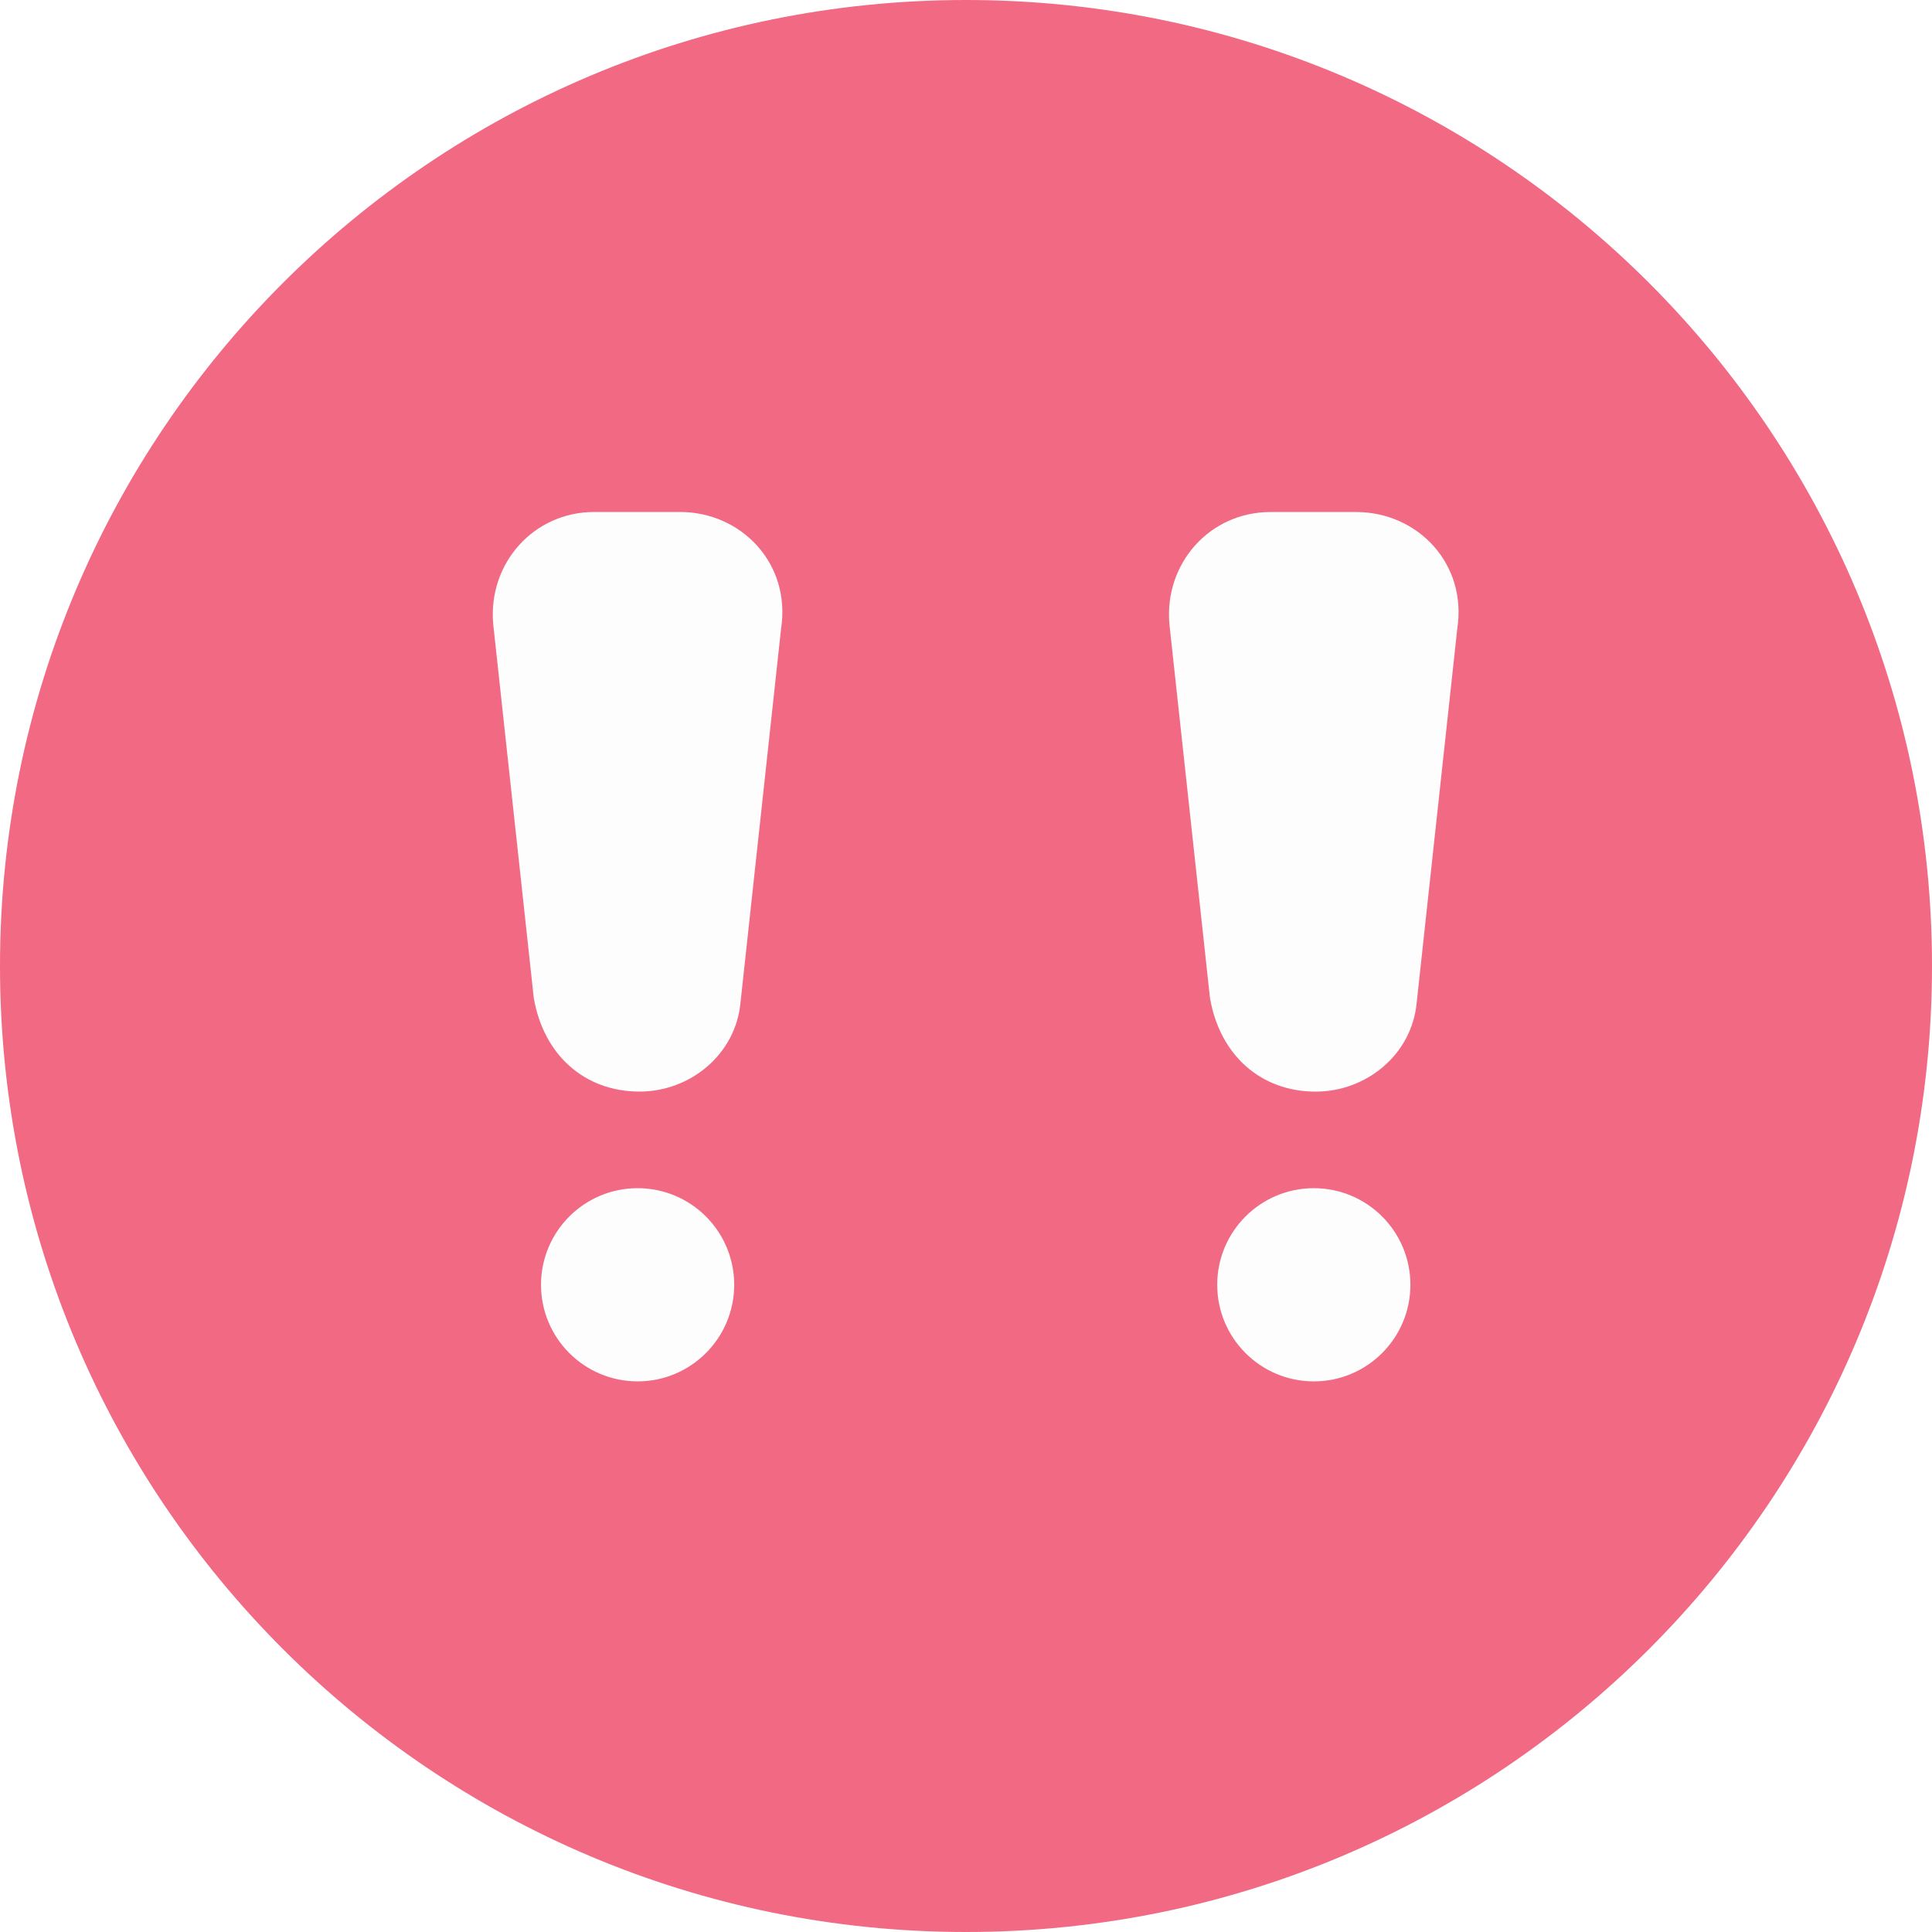
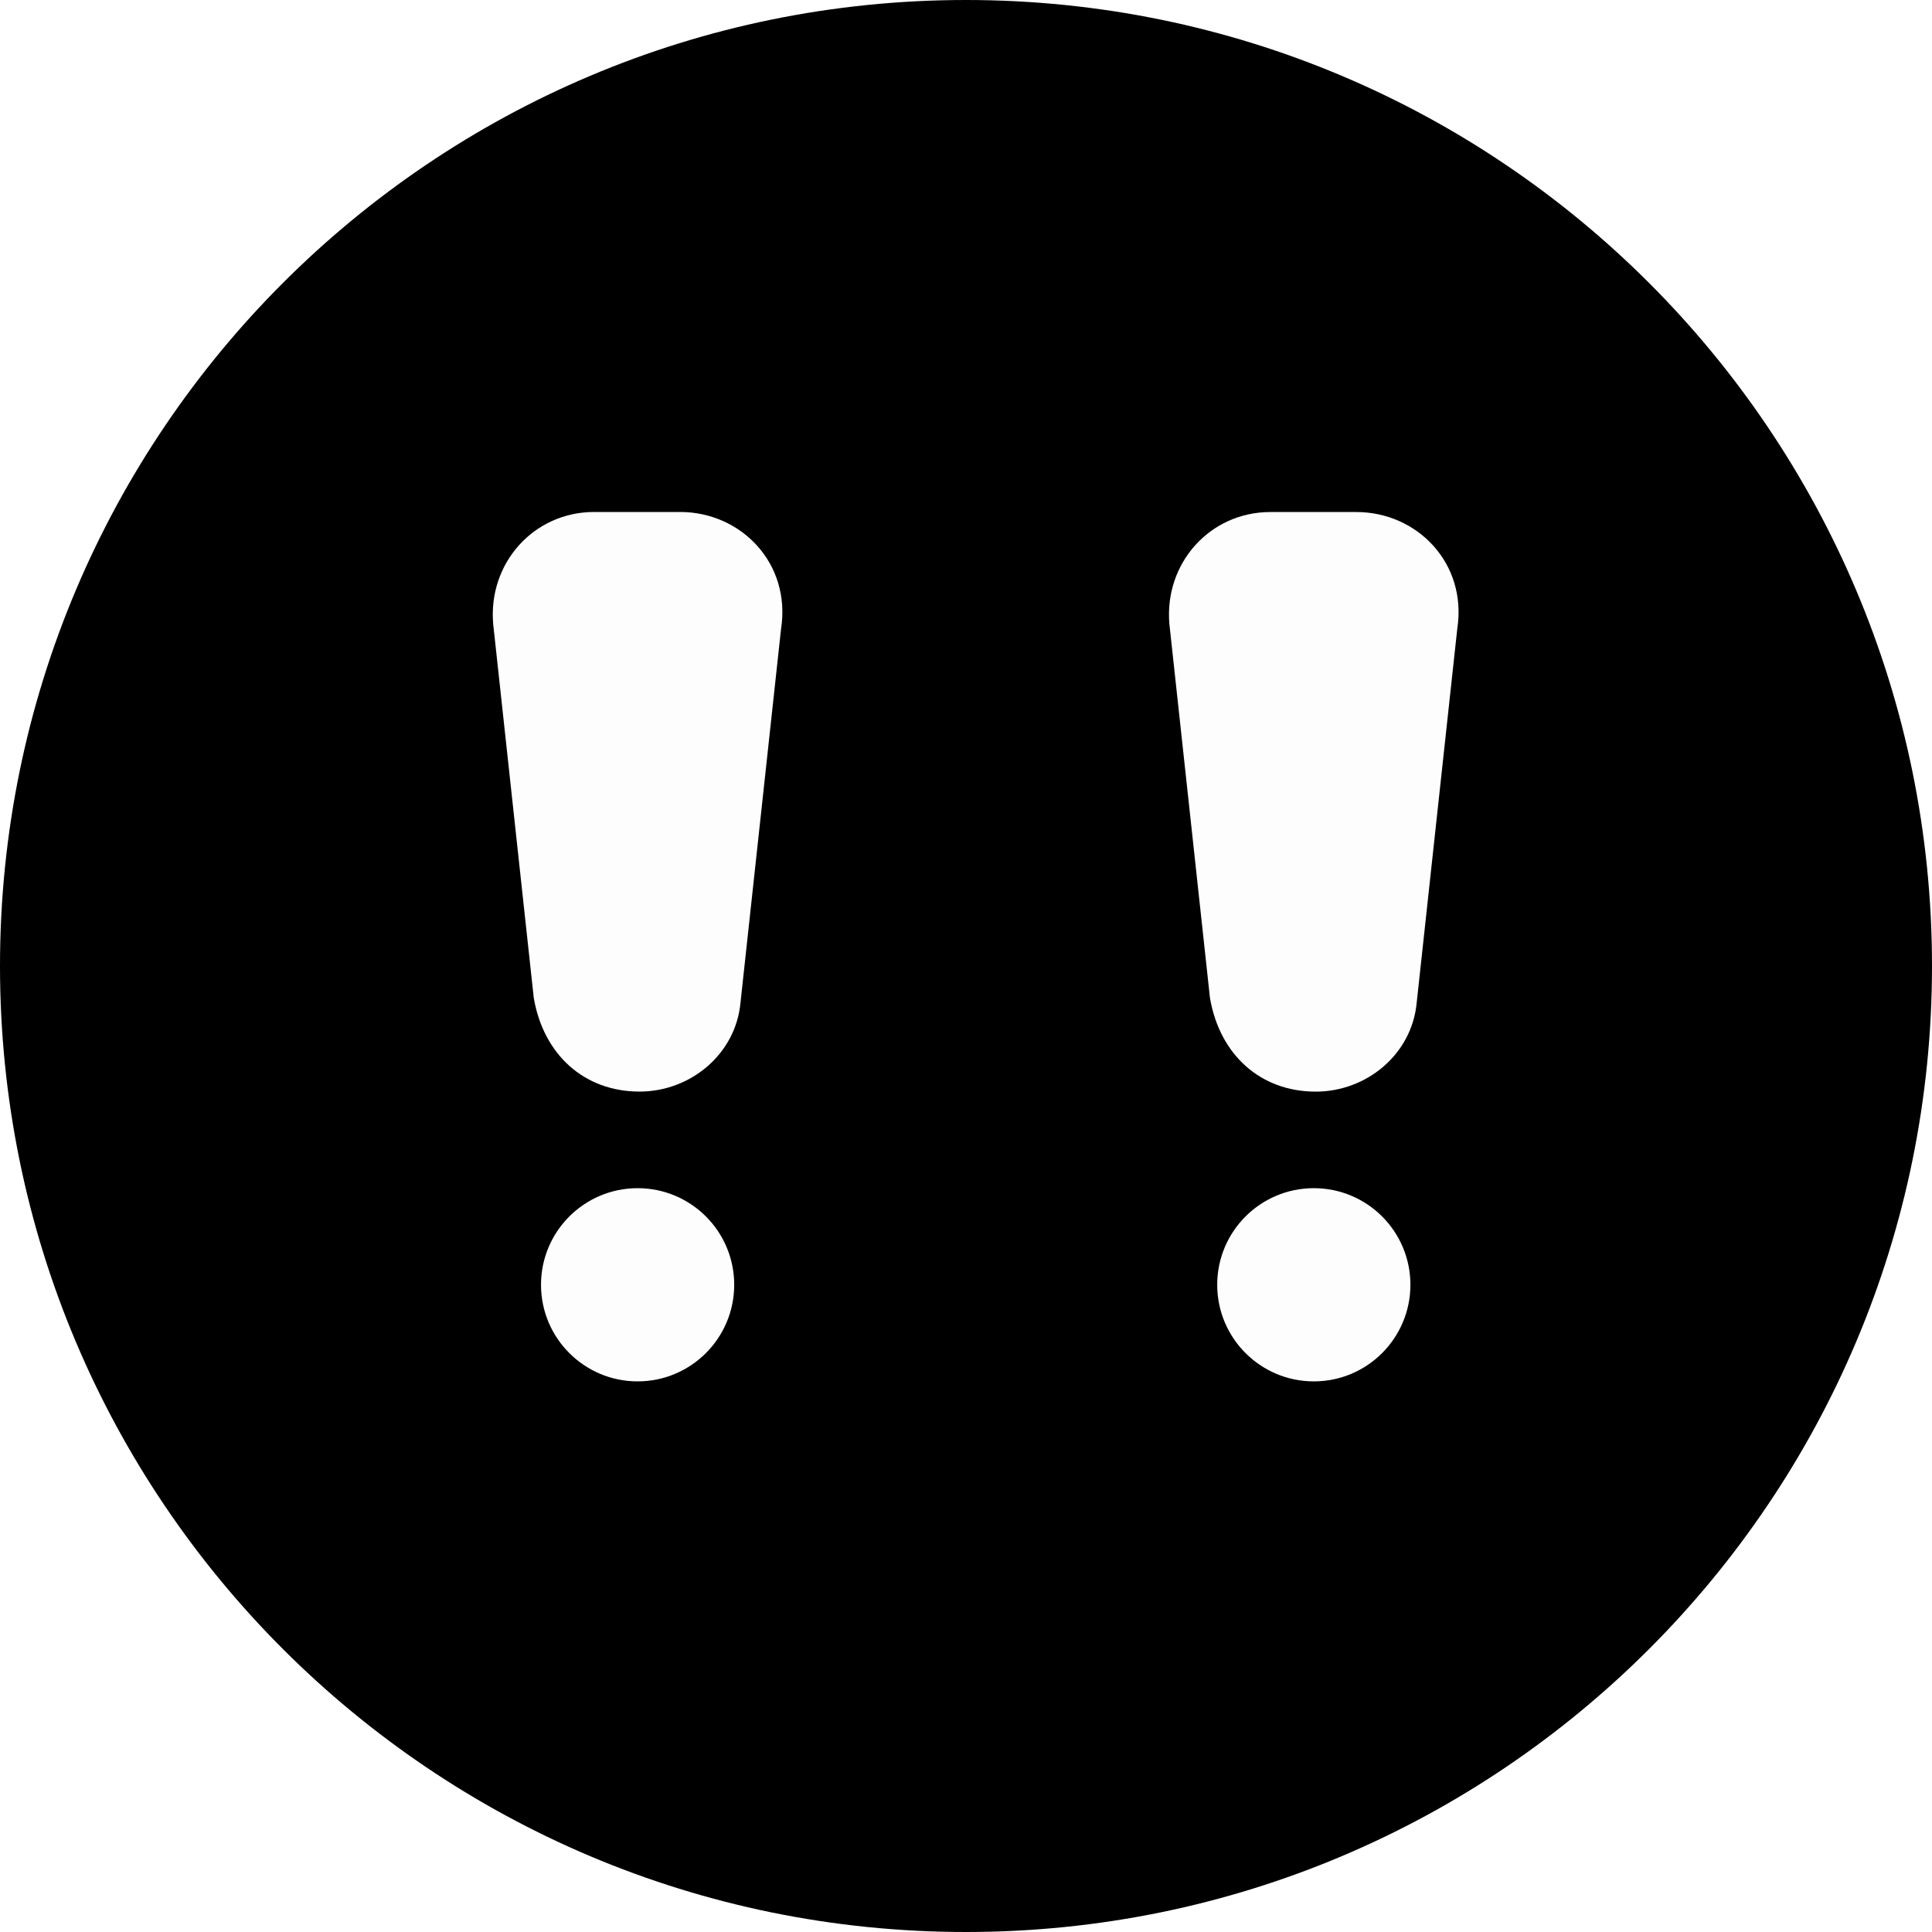
- <svg xmlns="http://www.w3.org/2000/svg" width="28" height="28" viewBox="0 0 40 40" fill="none">
-   <circle cx="20" cy="20" r="20" fill="#F16982" />
+ <svg xmlns="http://www.w3.org/2000/svg" width="32" height="32" viewBox="0 0 40 40" fill="none">
+   <circle cx="20" cy="20" r="20" fill="currentColor" />
  <path d="M13.241 22.6C14.291 22.6 15.231 21.83 15.331 20.76L16.171 13.02C16.381 11.66 15.341 10.6 14.081 10.6H12.301C11.051 10.6 10.101 11.66 10.211 12.92L11.051 20.66C11.251 21.83 12.091 22.6 13.241 22.6Z" fill="#FDFDFD" />
  <path d="M13.201 28.6C14.306 28.6 15.201 27.704 15.201 26.6C15.201 25.495 14.306 24.6 13.201 24.6C12.097 24.6 11.201 25.495 11.201 26.6C11.201 27.704 12.097 28.6 13.201 28.6Z" fill="#FDFDFD" />
  <path d="M27.241 22.601C28.291 22.601 29.231 21.831 29.331 20.761L30.171 13.021C30.381 11.661 29.341 10.601 28.081 10.601H26.301C25.051 10.601 24.101 11.661 24.211 12.921L25.051 20.661C25.251 21.831 26.091 22.601 27.241 22.601Z" fill="#FDFDFD" />
  <path d="M27.201 28.6C28.306 28.6 29.201 27.704 29.201 26.6C29.201 25.495 28.306 24.6 27.201 24.6C26.097 24.6 25.201 25.495 25.201 26.6C25.201 27.704 26.097 28.6 27.201 28.6Z" fill="#FDFDFD" />
</svg>
